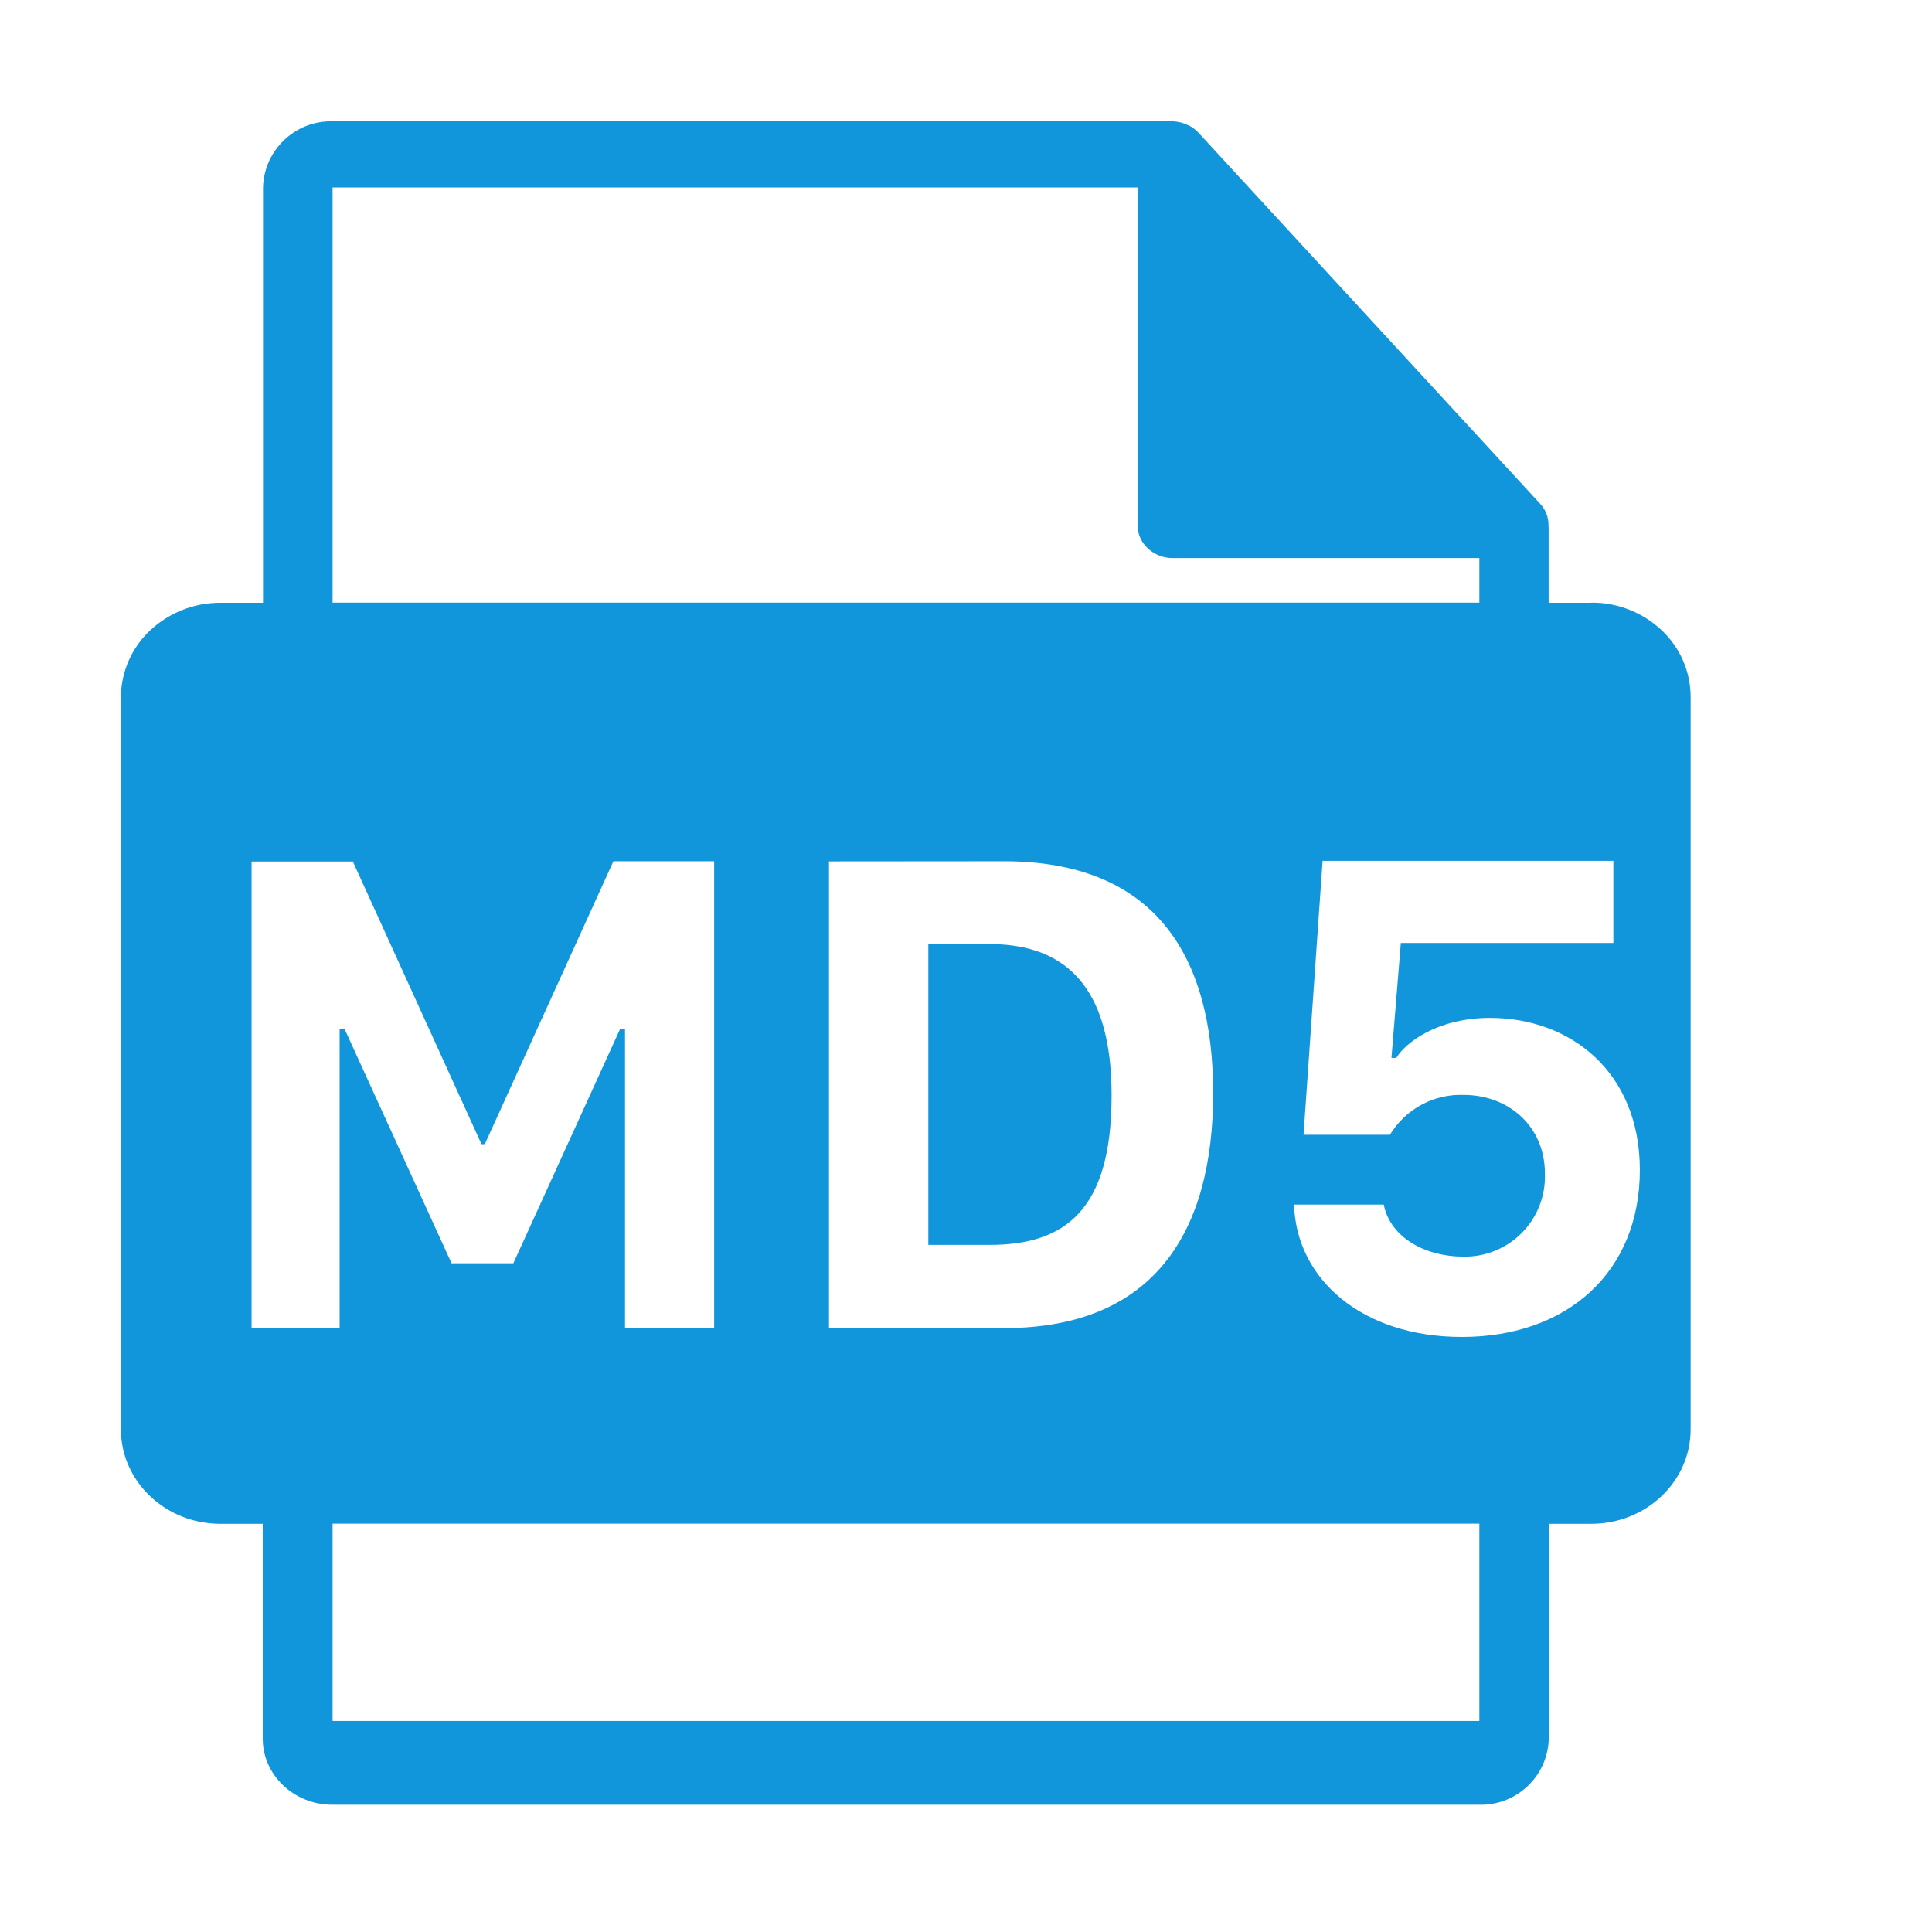
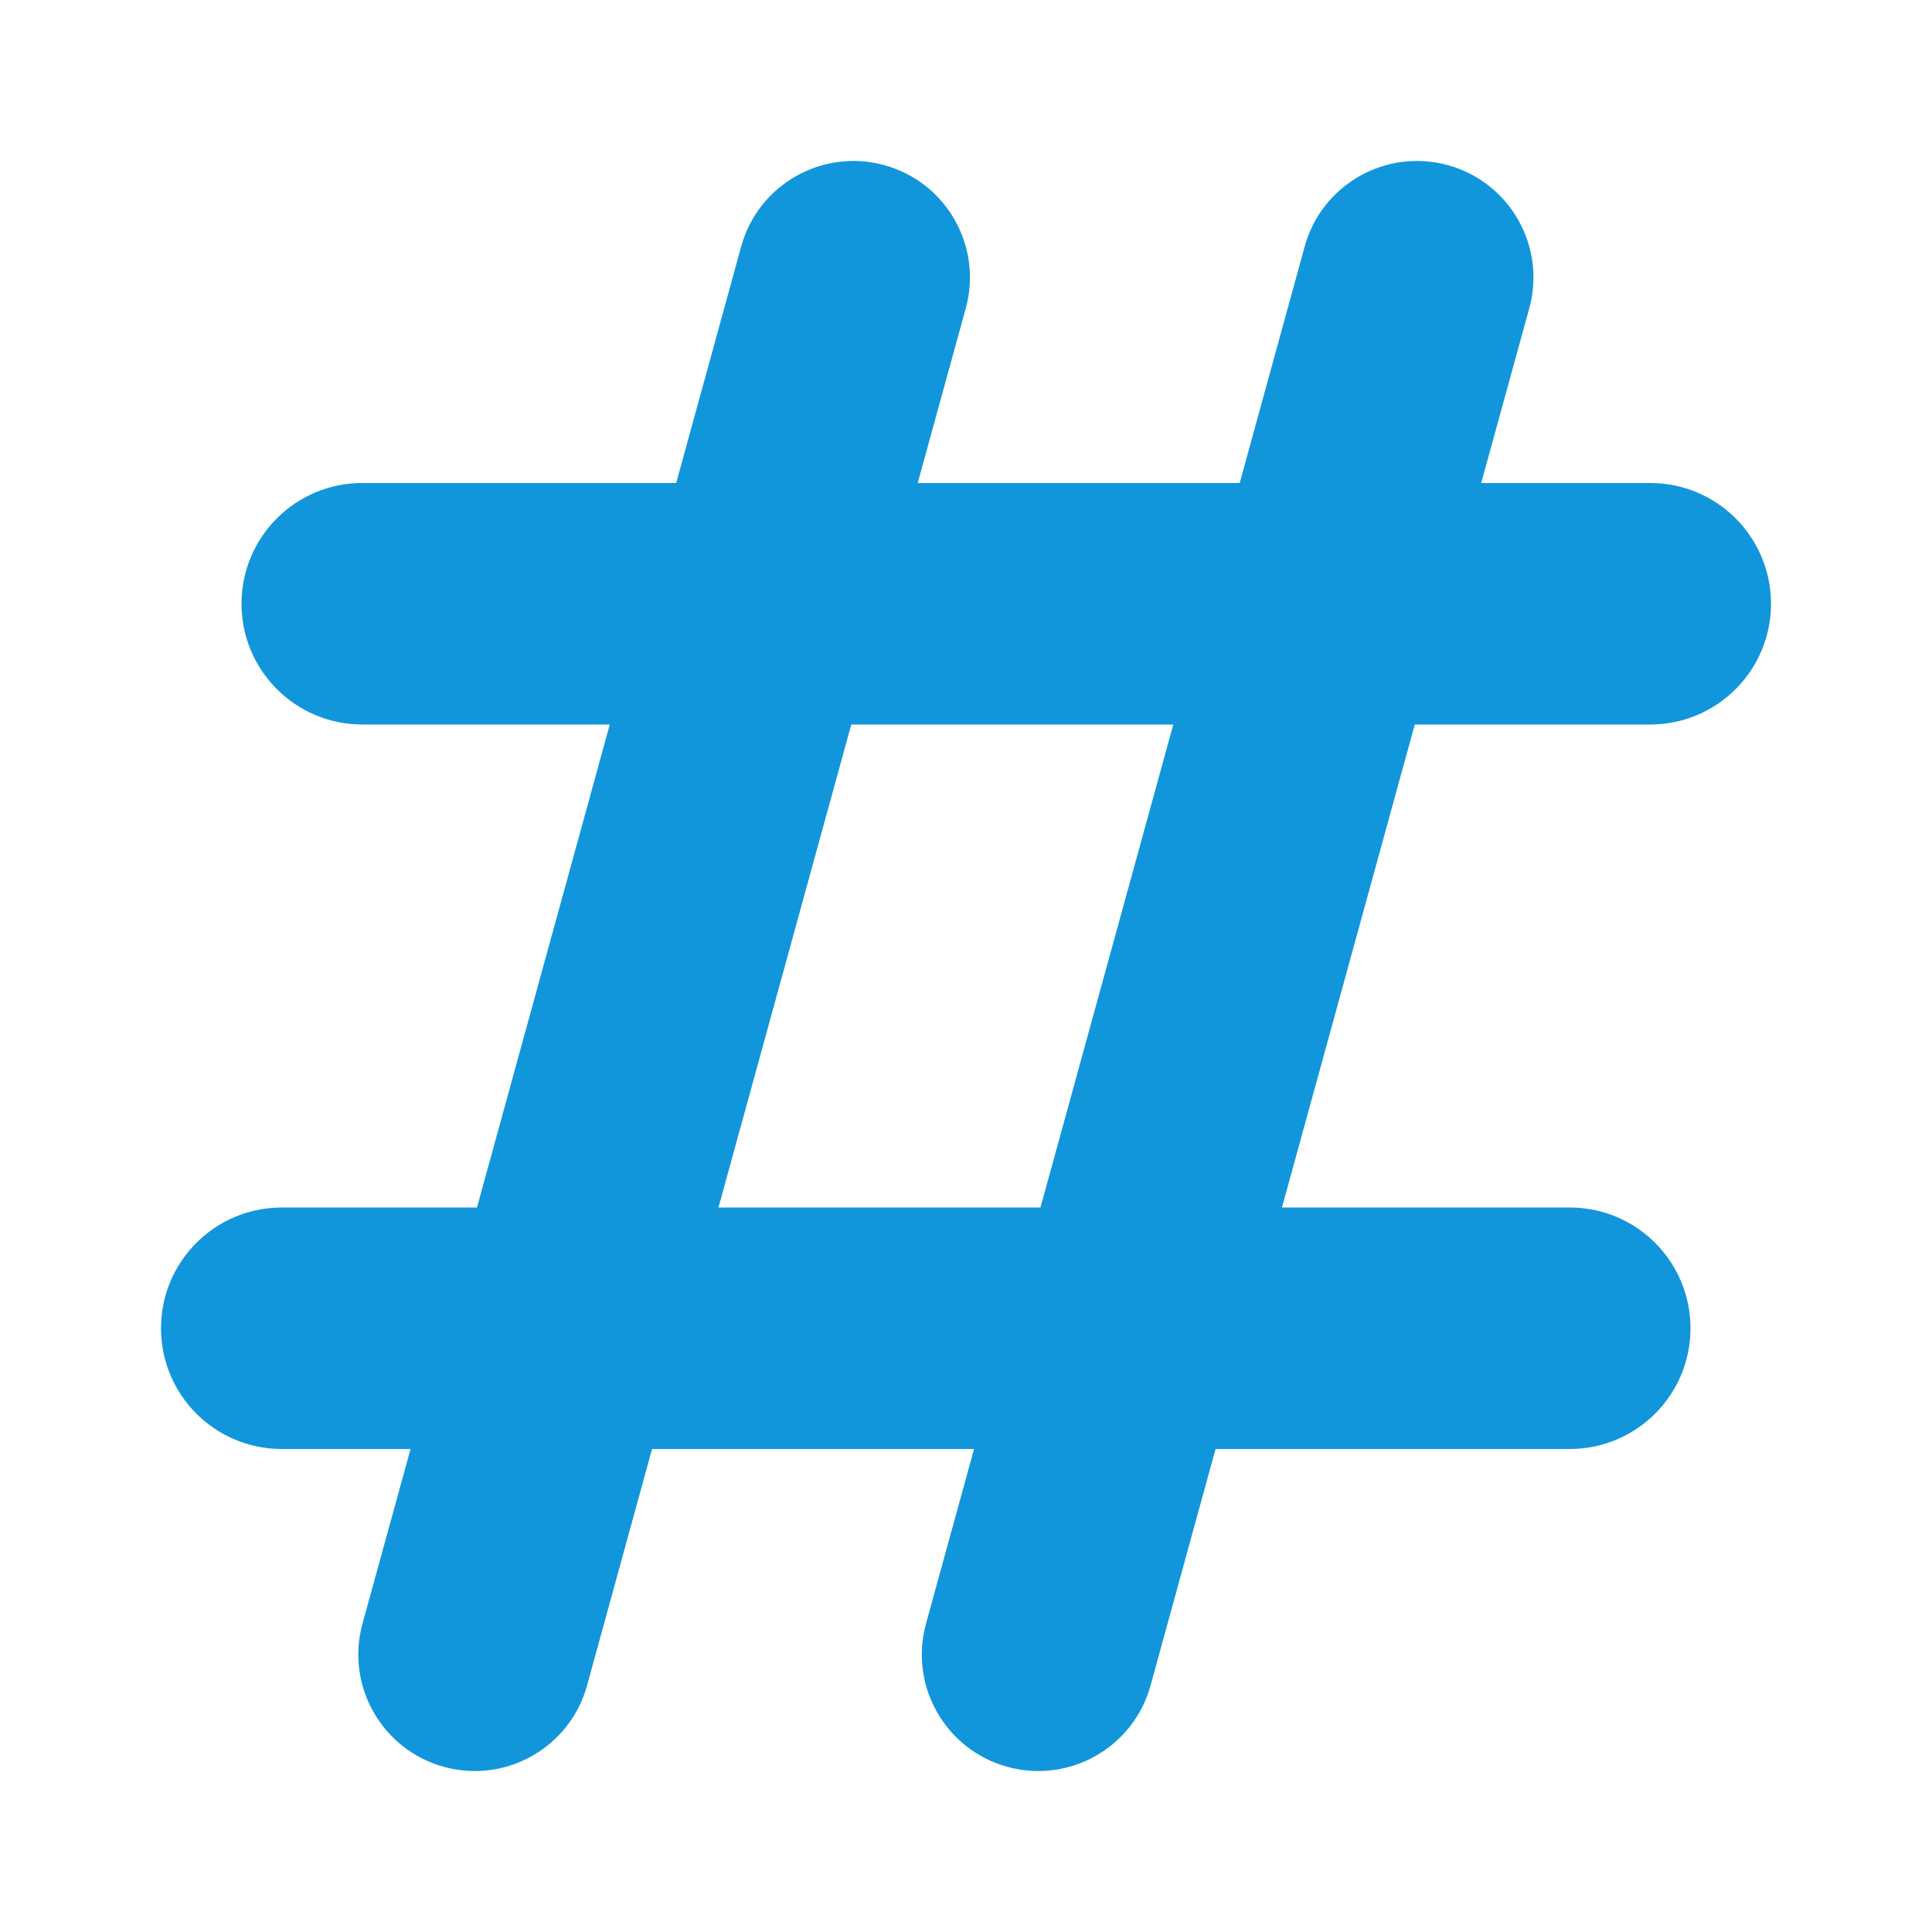
- <svg xmlns="http://www.w3.org/2000/svg" t="1734420960173" class="icon" viewBox="0 0 1024 1024" version="1.1" p-id="3515" width="200" height="200">
-   <path d="M843.483 319.488h-22.674V280.137l-0.073-1.902a16.165 16.165 0 0 0-4.462-11.264L635.246 70.363A18.651 18.651 0 0 0 630.272 66.56l-3.657-1.463-0.878-0.219a22.162 22.162 0 0 0-4.169-0.585H176.274a36.059 36.059 0 0 0-36.864 35.035v220.16h-22.674a54.126 54.126 0 0 0-37.157 14.629 49.006 49.006 0 0 0-15.506 35.401v388.023c0 27.575 23.552 50.103 52.663 50.103h22.528V921.6c0 19.237 16.603 34.962 36.864 34.962h607.817a35.986 35.986 0 0 0 36.937-34.962v-113.957h22.601c29.038 0 52.59-22.382 52.59-50.103V369.371a48.494 48.494 0 0 0-15.433-35.401 53.76 53.76 0 0 0-37.157-14.555zM176.274 99.328h426.642v178.981c0 4.681 1.975 9.143 5.486 12.361 3.438 3.218 8.192 5.12 12.946 5.12h162.743v23.625h-607.817V99.328z m607.817 708.242v104.594H176.274v-104.594h607.89z m71.022-351.305v43.52h-112.64l-4.974 60.928h2.56c4.827-8.046 21.723-21.211 49.737-21.211 42.423 0 79.36 28.526 79.36 80.603 0 53.906-38.181 88.503-94.354 88.503-52.955 0-87.698-30.647-88.942-70.144h47.543c3.511 17.554 22.162 27.575 42.057 27.575a42.423 42.423 0 0 0 43.374-44.032c0-25.234-19.383-41.691-43.154-41.691a43.886 43.886 0 0 0-38.985 21.138h-45.787l10.094-145.189h154.112z m-668.16 0.219l68.242 149.943h1.755l68.169-149.943h53.394v247.515h-47.25v-158.72h-2.56L272.091 669.55h-32.768l-56.759-124.343h-2.56v158.72h-46.665V456.631h53.614l-0.073-0.073z m345.161 0c79.945 0 110.885 50.03 110.885 122.88 0 72.923-30.72 124.562-110.885 124.562H439.369V456.558l92.672-0.073z m-7.607 43.886h-32.475v159.451h32.475c40.448 0 64.658-18.798 64.658-79.214 0-44.91-14.629-80.238-64.658-80.238z" p-id="3516" fill="#1296db" />
+ <svg xmlns="http://www.w3.org/2000/svg" t="1736337016628" class="icon" viewBox="0 0 1024 1024" version="1.1" p-id="4278" width="200" height="200">
+   <path d="M217.6 768l-25.472 92.587a61.696 61.696 0 0 0 119.04 32.725L345.6 768h170.667l-25.472 92.587a61.696 61.696 0 0 0 119.04 32.725L644.267 768h187.733a64 64 0 0 0 0-128h-152.533l70.4-256H874.667a64 64 0 0 0 0-128h-89.6l25.472-92.587a61.696 61.696 0 1 0-119.04-32.725L657.067 256h-170.667l25.472-92.587a61.696 61.696 0 1 0-119.04-32.725L358.4 256H192a64 64 0 1 0 0 128h131.2l-70.4 256H149.333a64 64 0 0 0 0 128h68.267z m163.2-128l70.4-256h170.667l-70.4 256h-170.667z" fill="#1296db" p-id="4279" />
</svg>
